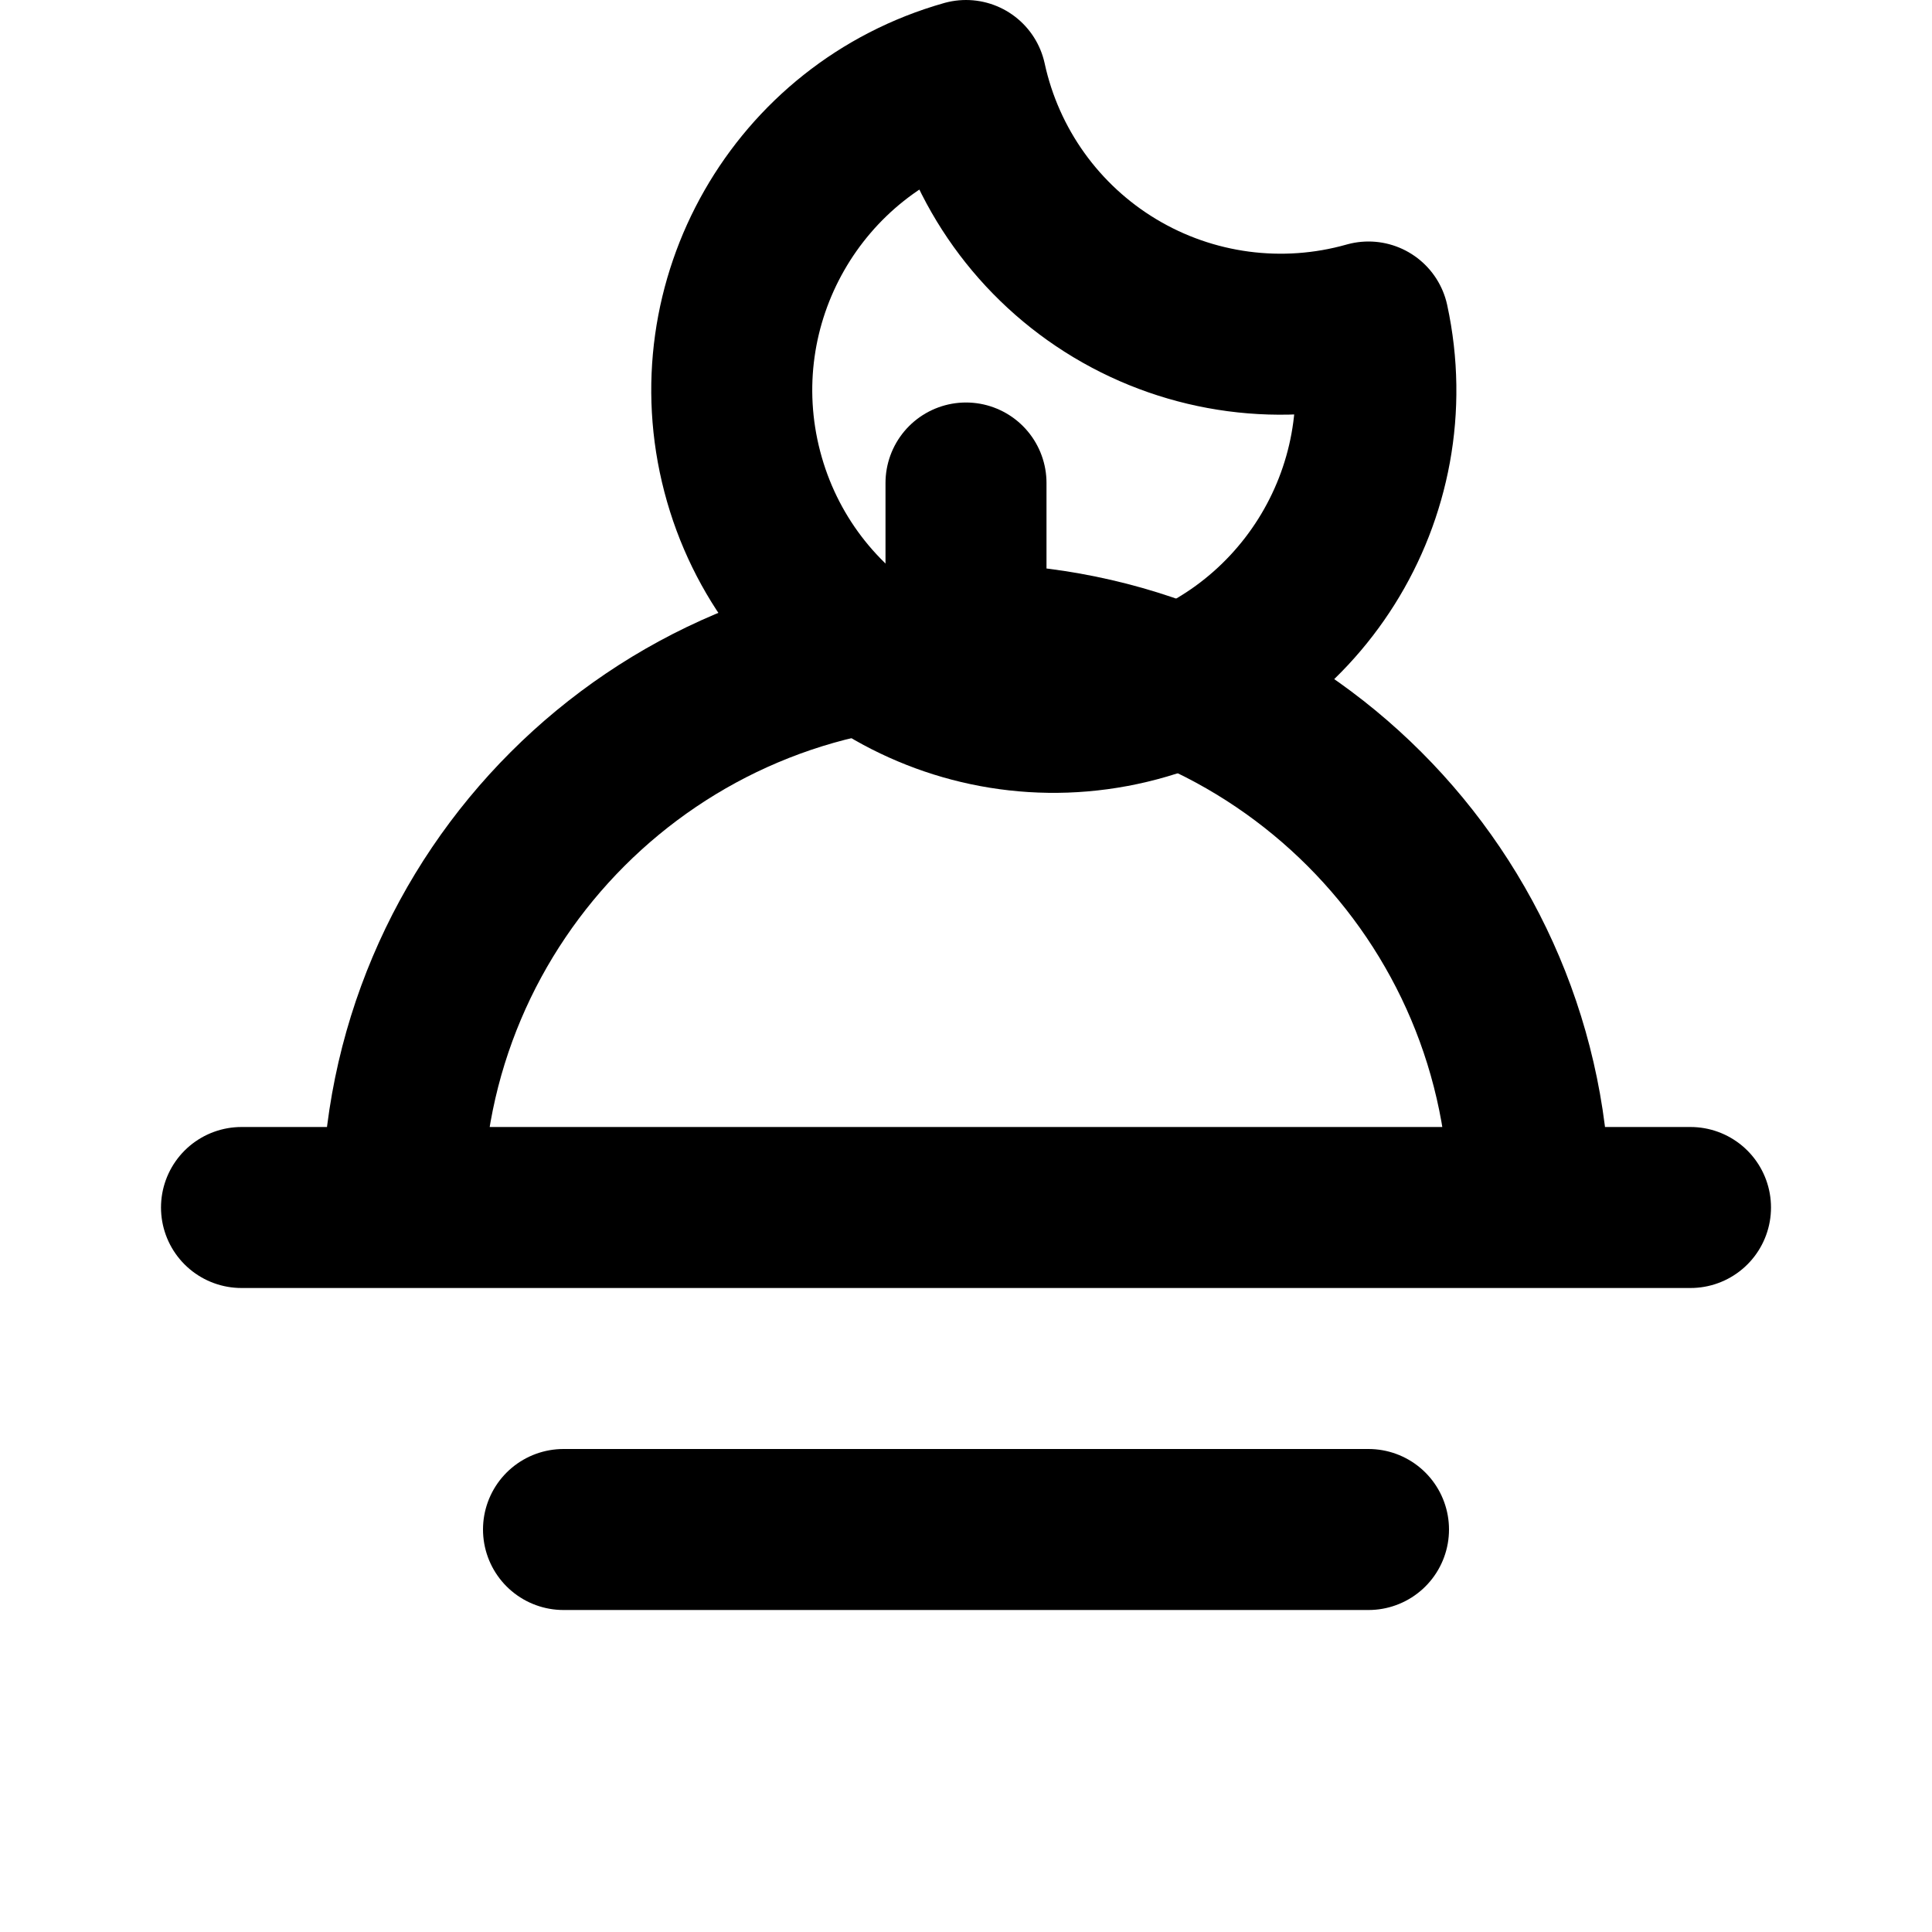
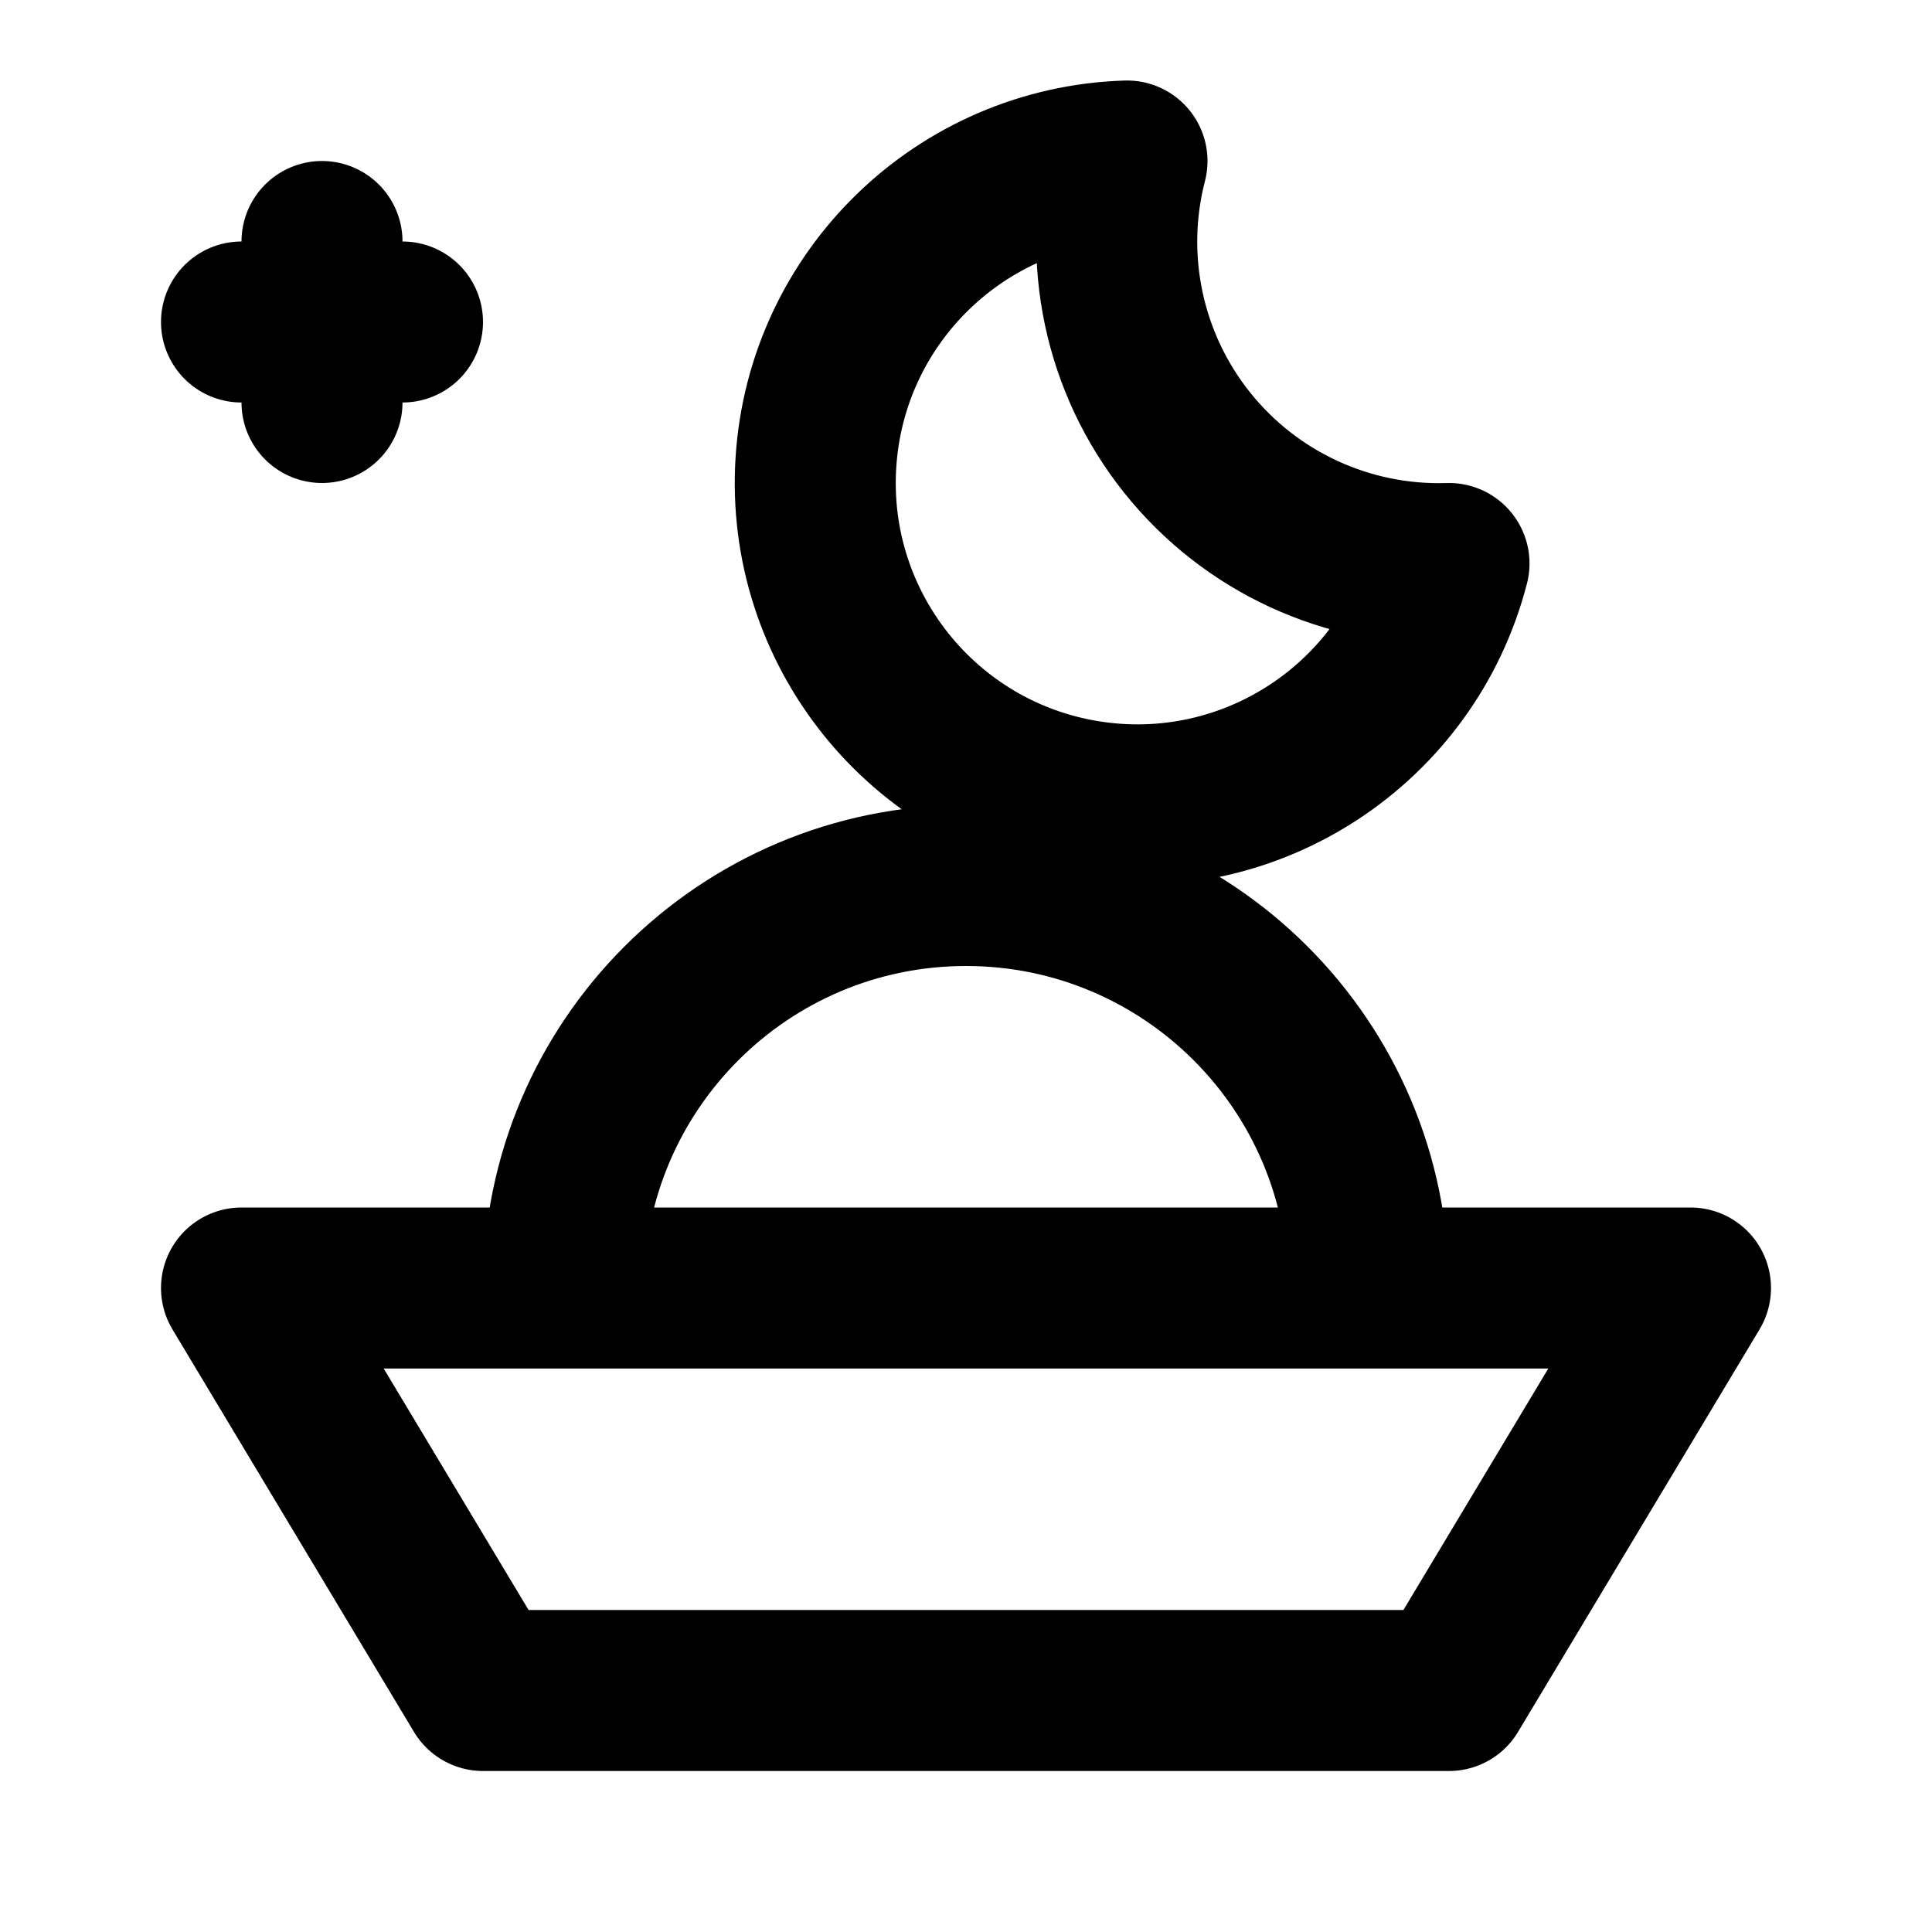
<svg xmlns="http://www.w3.org/2000/svg" width="24" height="24" viewBox="0 0 24 24" fill="none" stroke="currentColor" stroke-width="2" stroke-linecap="round" stroke-linejoin="round" data-category="Ramadan &amp; Eid" data-tags="suhoor">
-   <path d="M3 15h18M5 15a7 7 0 0 1 14 0M7 19h10M12 8V6" />
-   <path d="M17 4a4 4 0 0 1-5-3 4 4 0 1 0 5 3Z" />
+   <path d="M3 16h18l-3 5H6l-3-5ZM7 16a5 5 0 0 1 10 0M14 2a4 4 0 1 0 4 5 4 4 0 0 1-4-5ZM4 3v2m-1-1h2" />
</svg>
